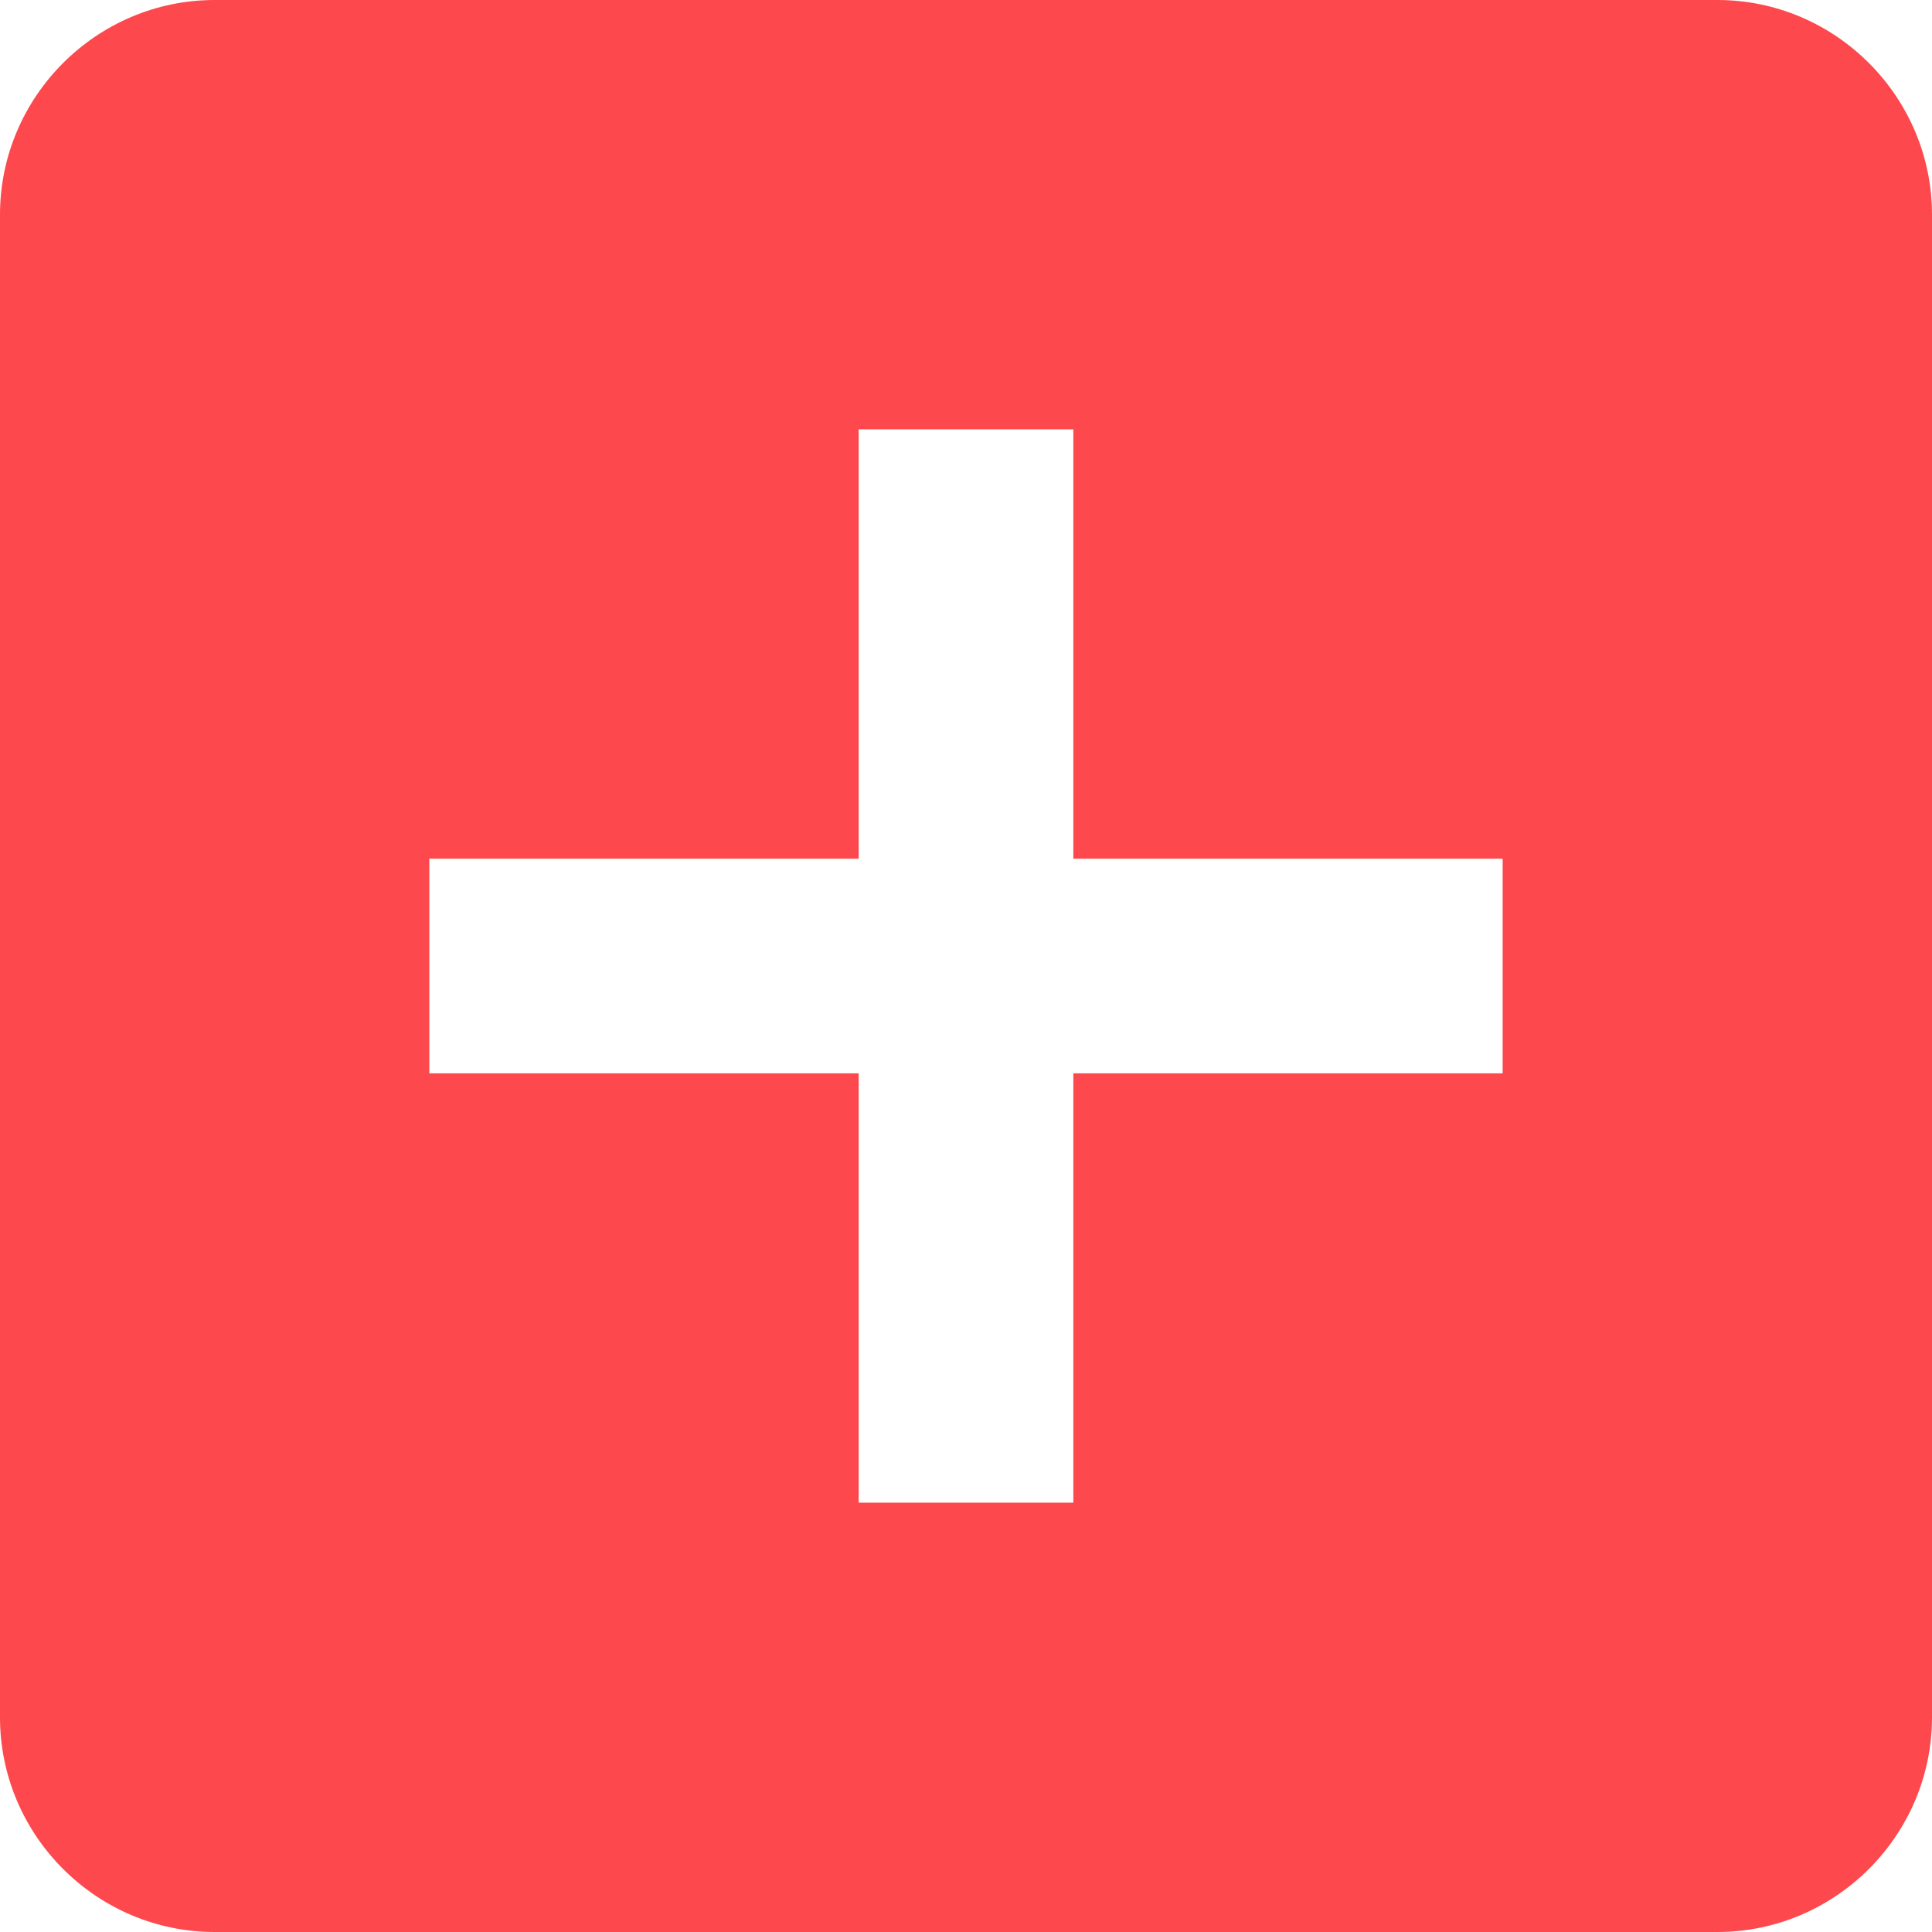
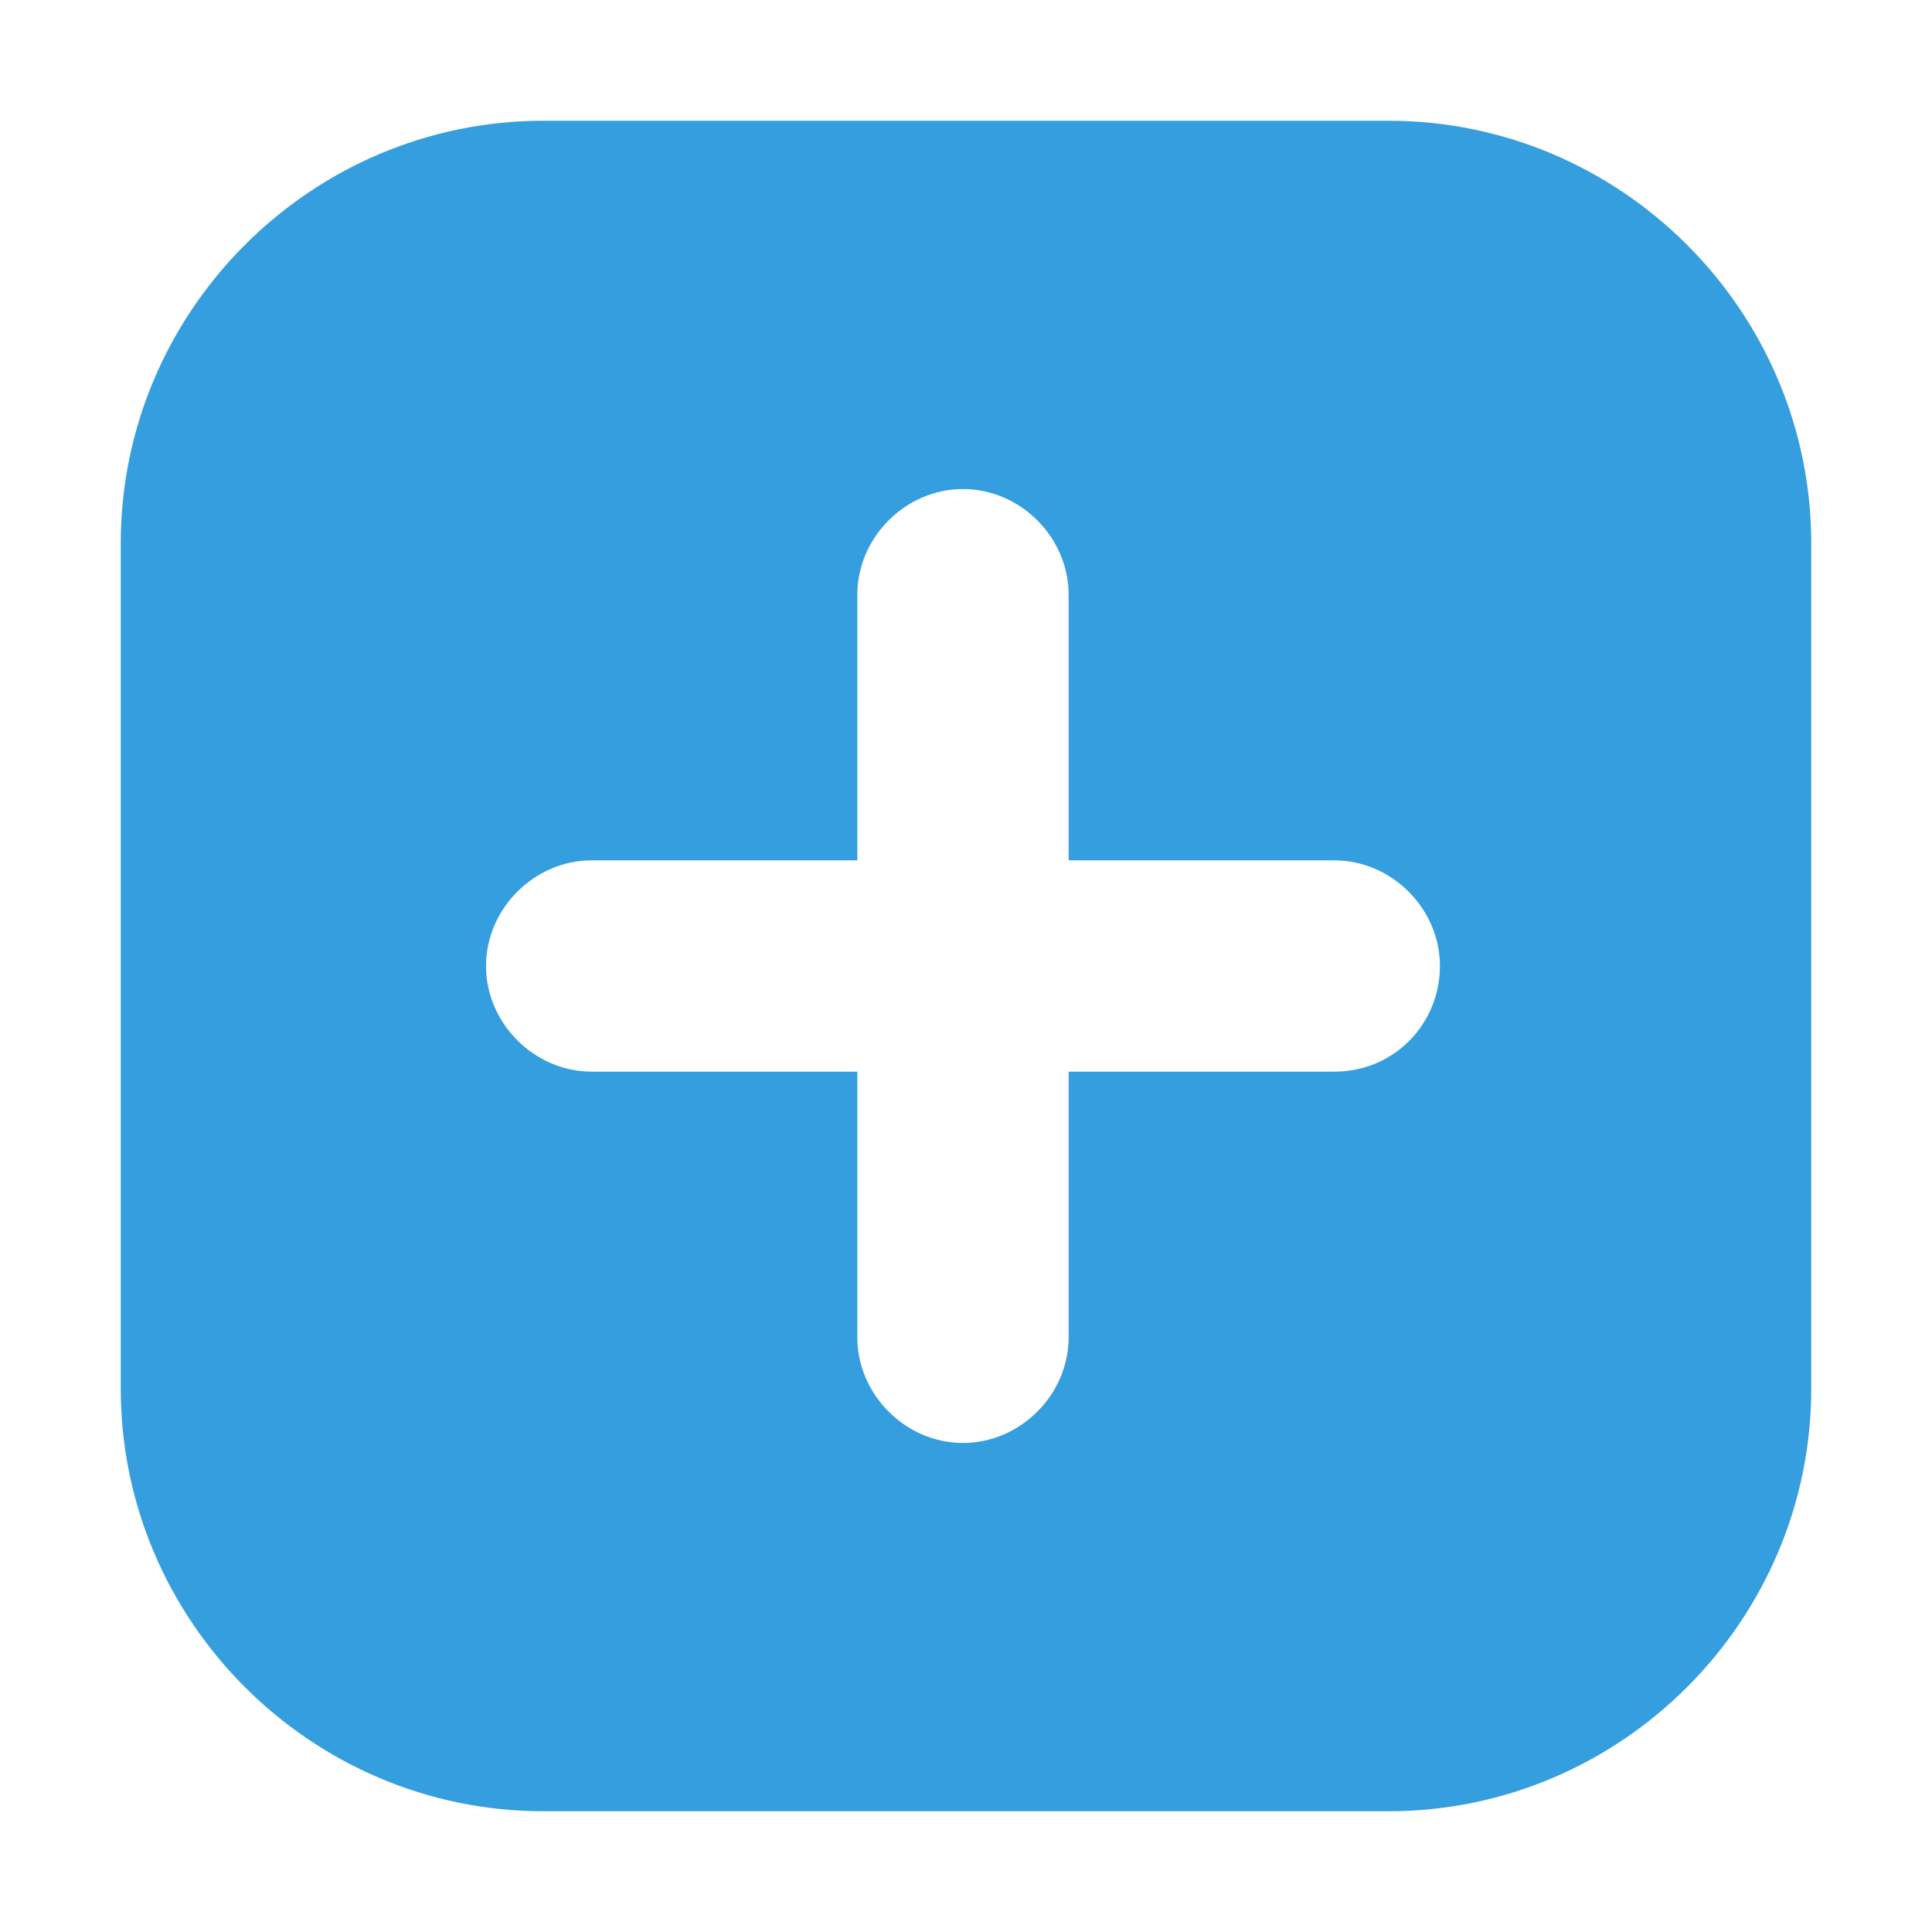
- <svg xmlns="http://www.w3.org/2000/svg" version="1.1" id="Capa_1" x="0px" y="0px" width="512px" height="512px" viewBox="0 0 459 459" style="enable-background:new 0 0 459 459;" xml:space="preserve">
-   <g>
-     <g>
-       <g id="add-box">
-         <path d="M408,0H51C22.95,0,0,22.95,0,51v357c0,28.05,22.95,51,51,51h357c28.05,0,51-22.95,51-51V51C459,22.95,436.05,0,408,0z     M357,255H255v102h-51V255H102v-51h102V102h51v102h102V255z" data-original="#000000" class="active-path" data-old_color="#fd484d" fill="#fd484d" />
-       </g>
-     </g>
-   </g>
+ <svg xmlns="http://www.w3.org/2000/svg" t="1535953779842" class="icon" style="" viewBox="0 0 1024 1024" version="1.1" p-id="3712" width="512" height="512">
+   <defs>
+     <style type="text/css" />
+   </defs>
+   <path d="M736 64H288C164.8 64 64 164.8 64 288v448c0 123.2 100.8 224 224 224h448c123.2 0 224-100.8 224-224V288c0-123.2-100.8-224-224-224z m-28.8 504h-140.8v140.8c0 30.4-25.6 56-56 56s-56-25.6-56-56v-140.8h-140.8c-30.4 0-56-25.6-56-56s25.6-56 56-56h140.8v-140.8c0-30.4 25.6-56 56-56s56 25.6 56 56v140.8h140.8c30.4 0 56 25.6 56 56s-24 56-56 56z" p-id="3713" fill="#349edf" />
</svg>
